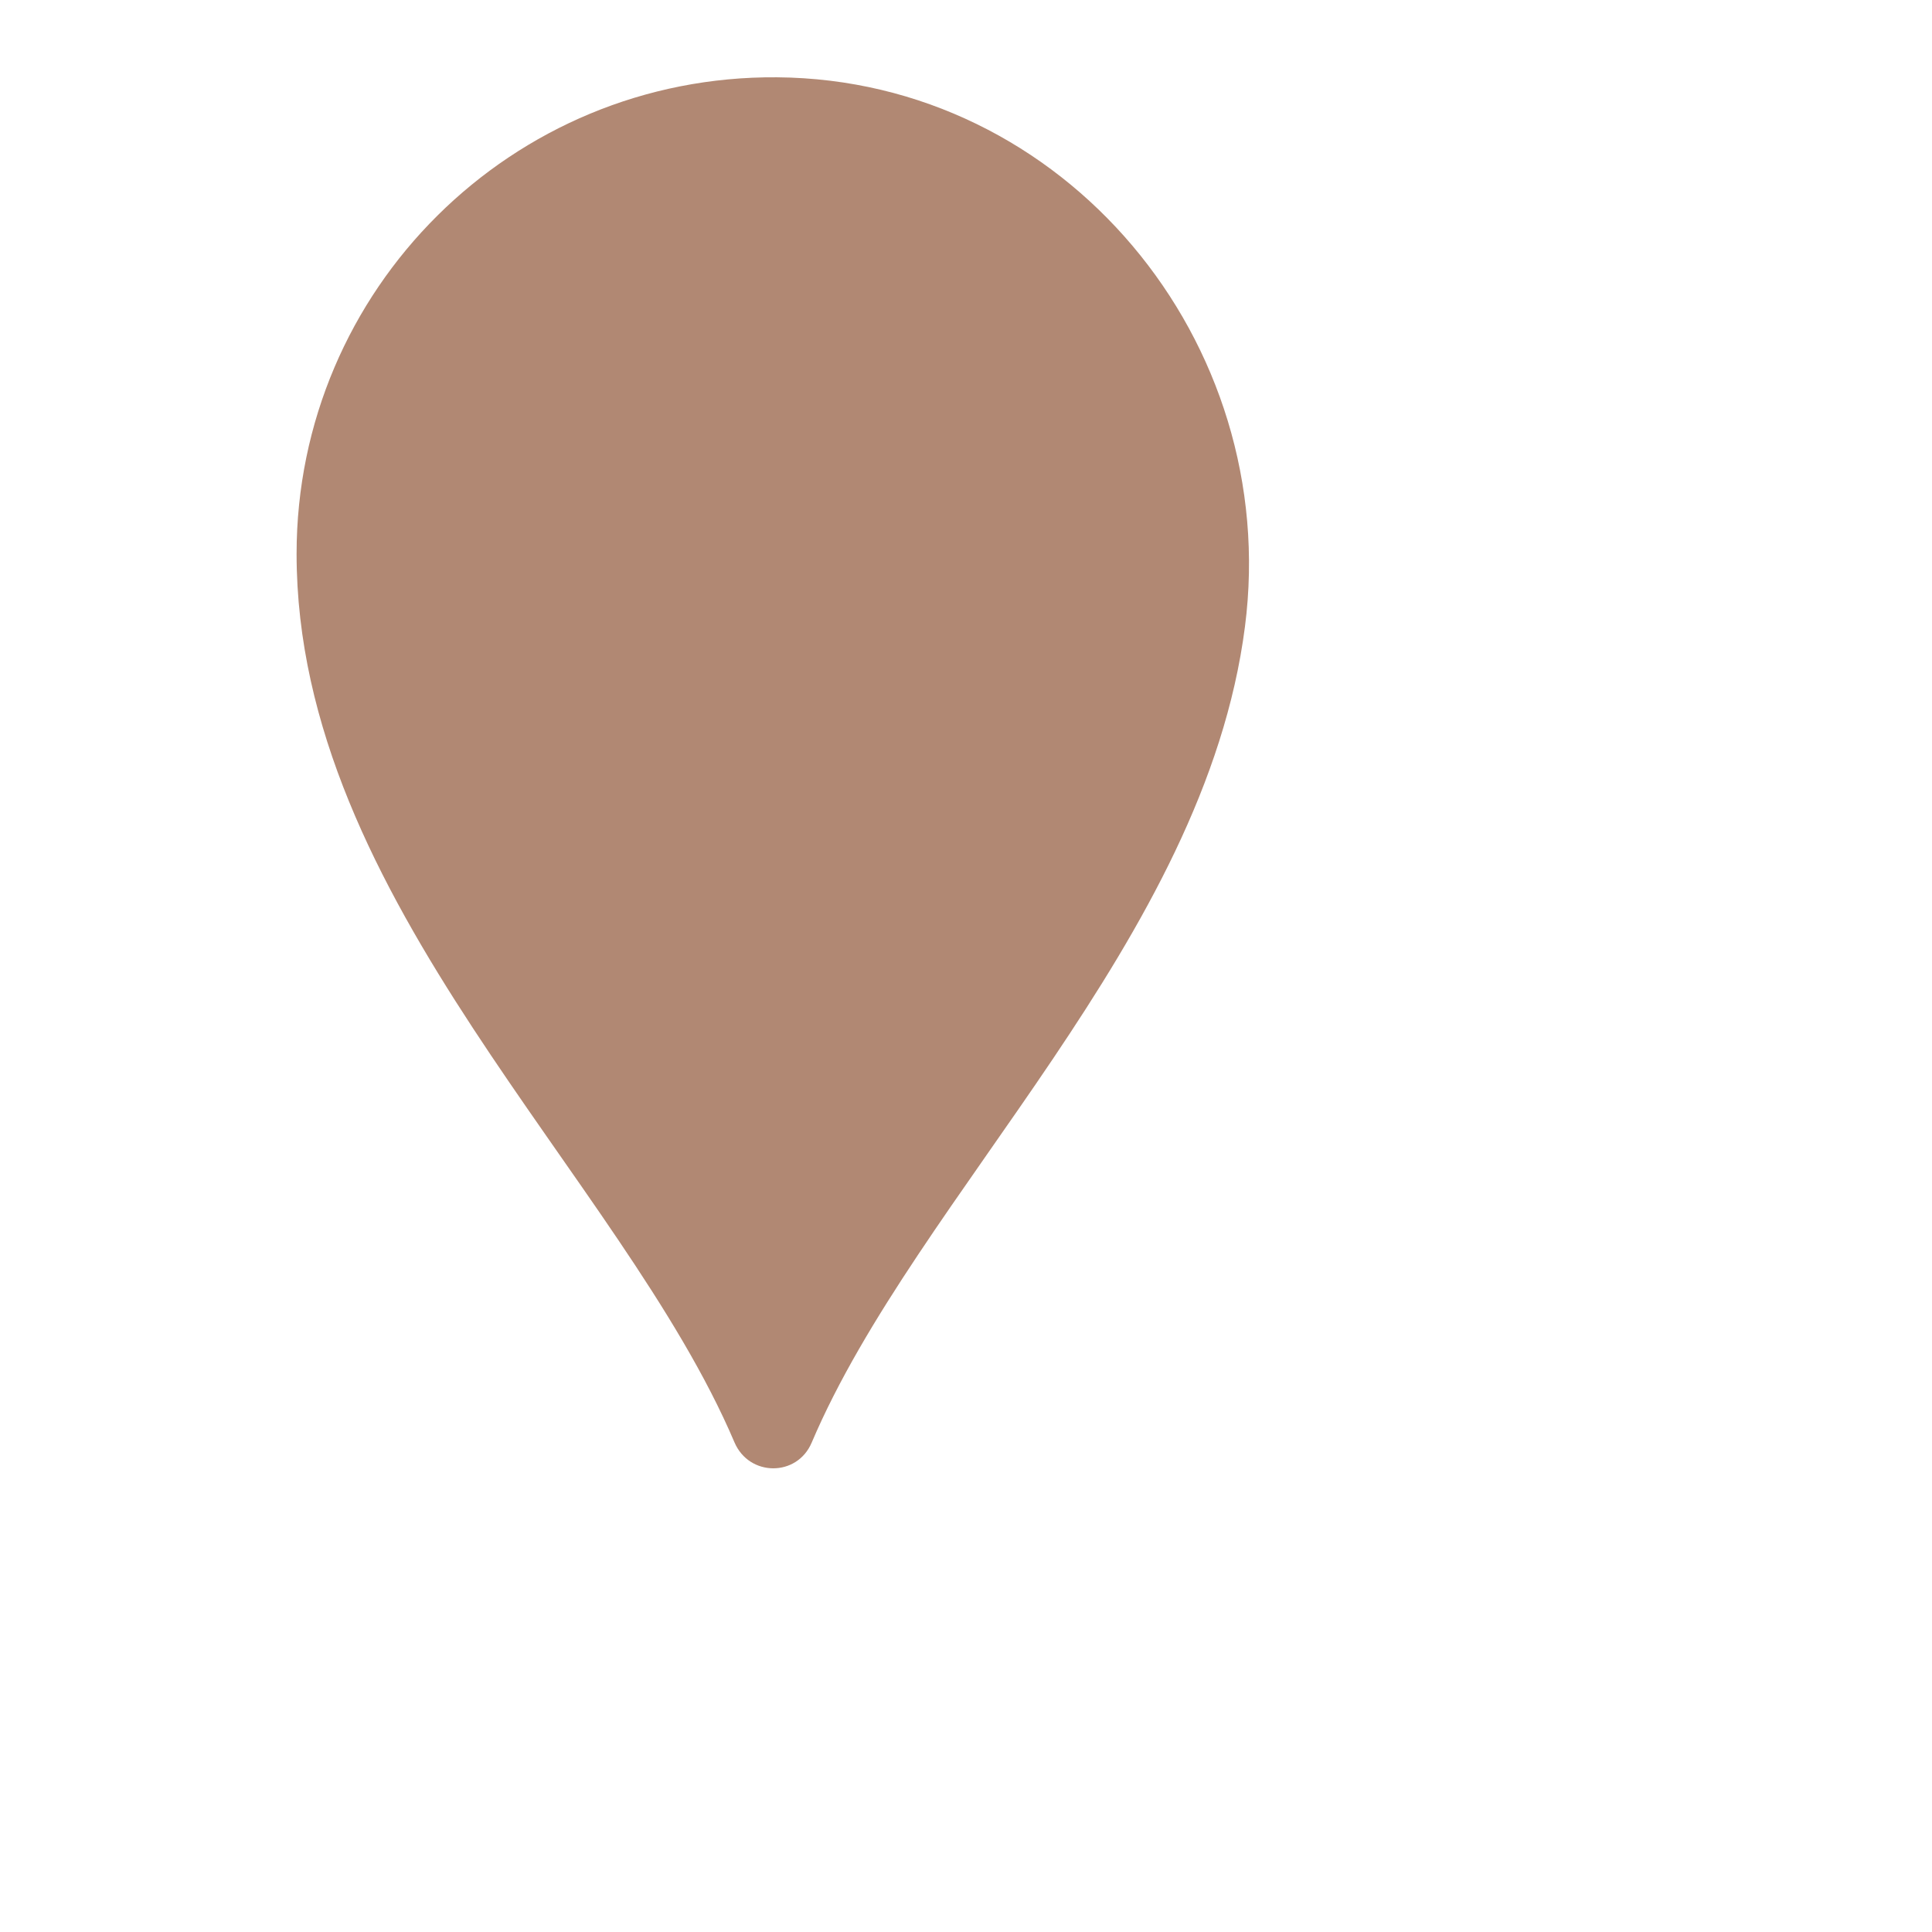
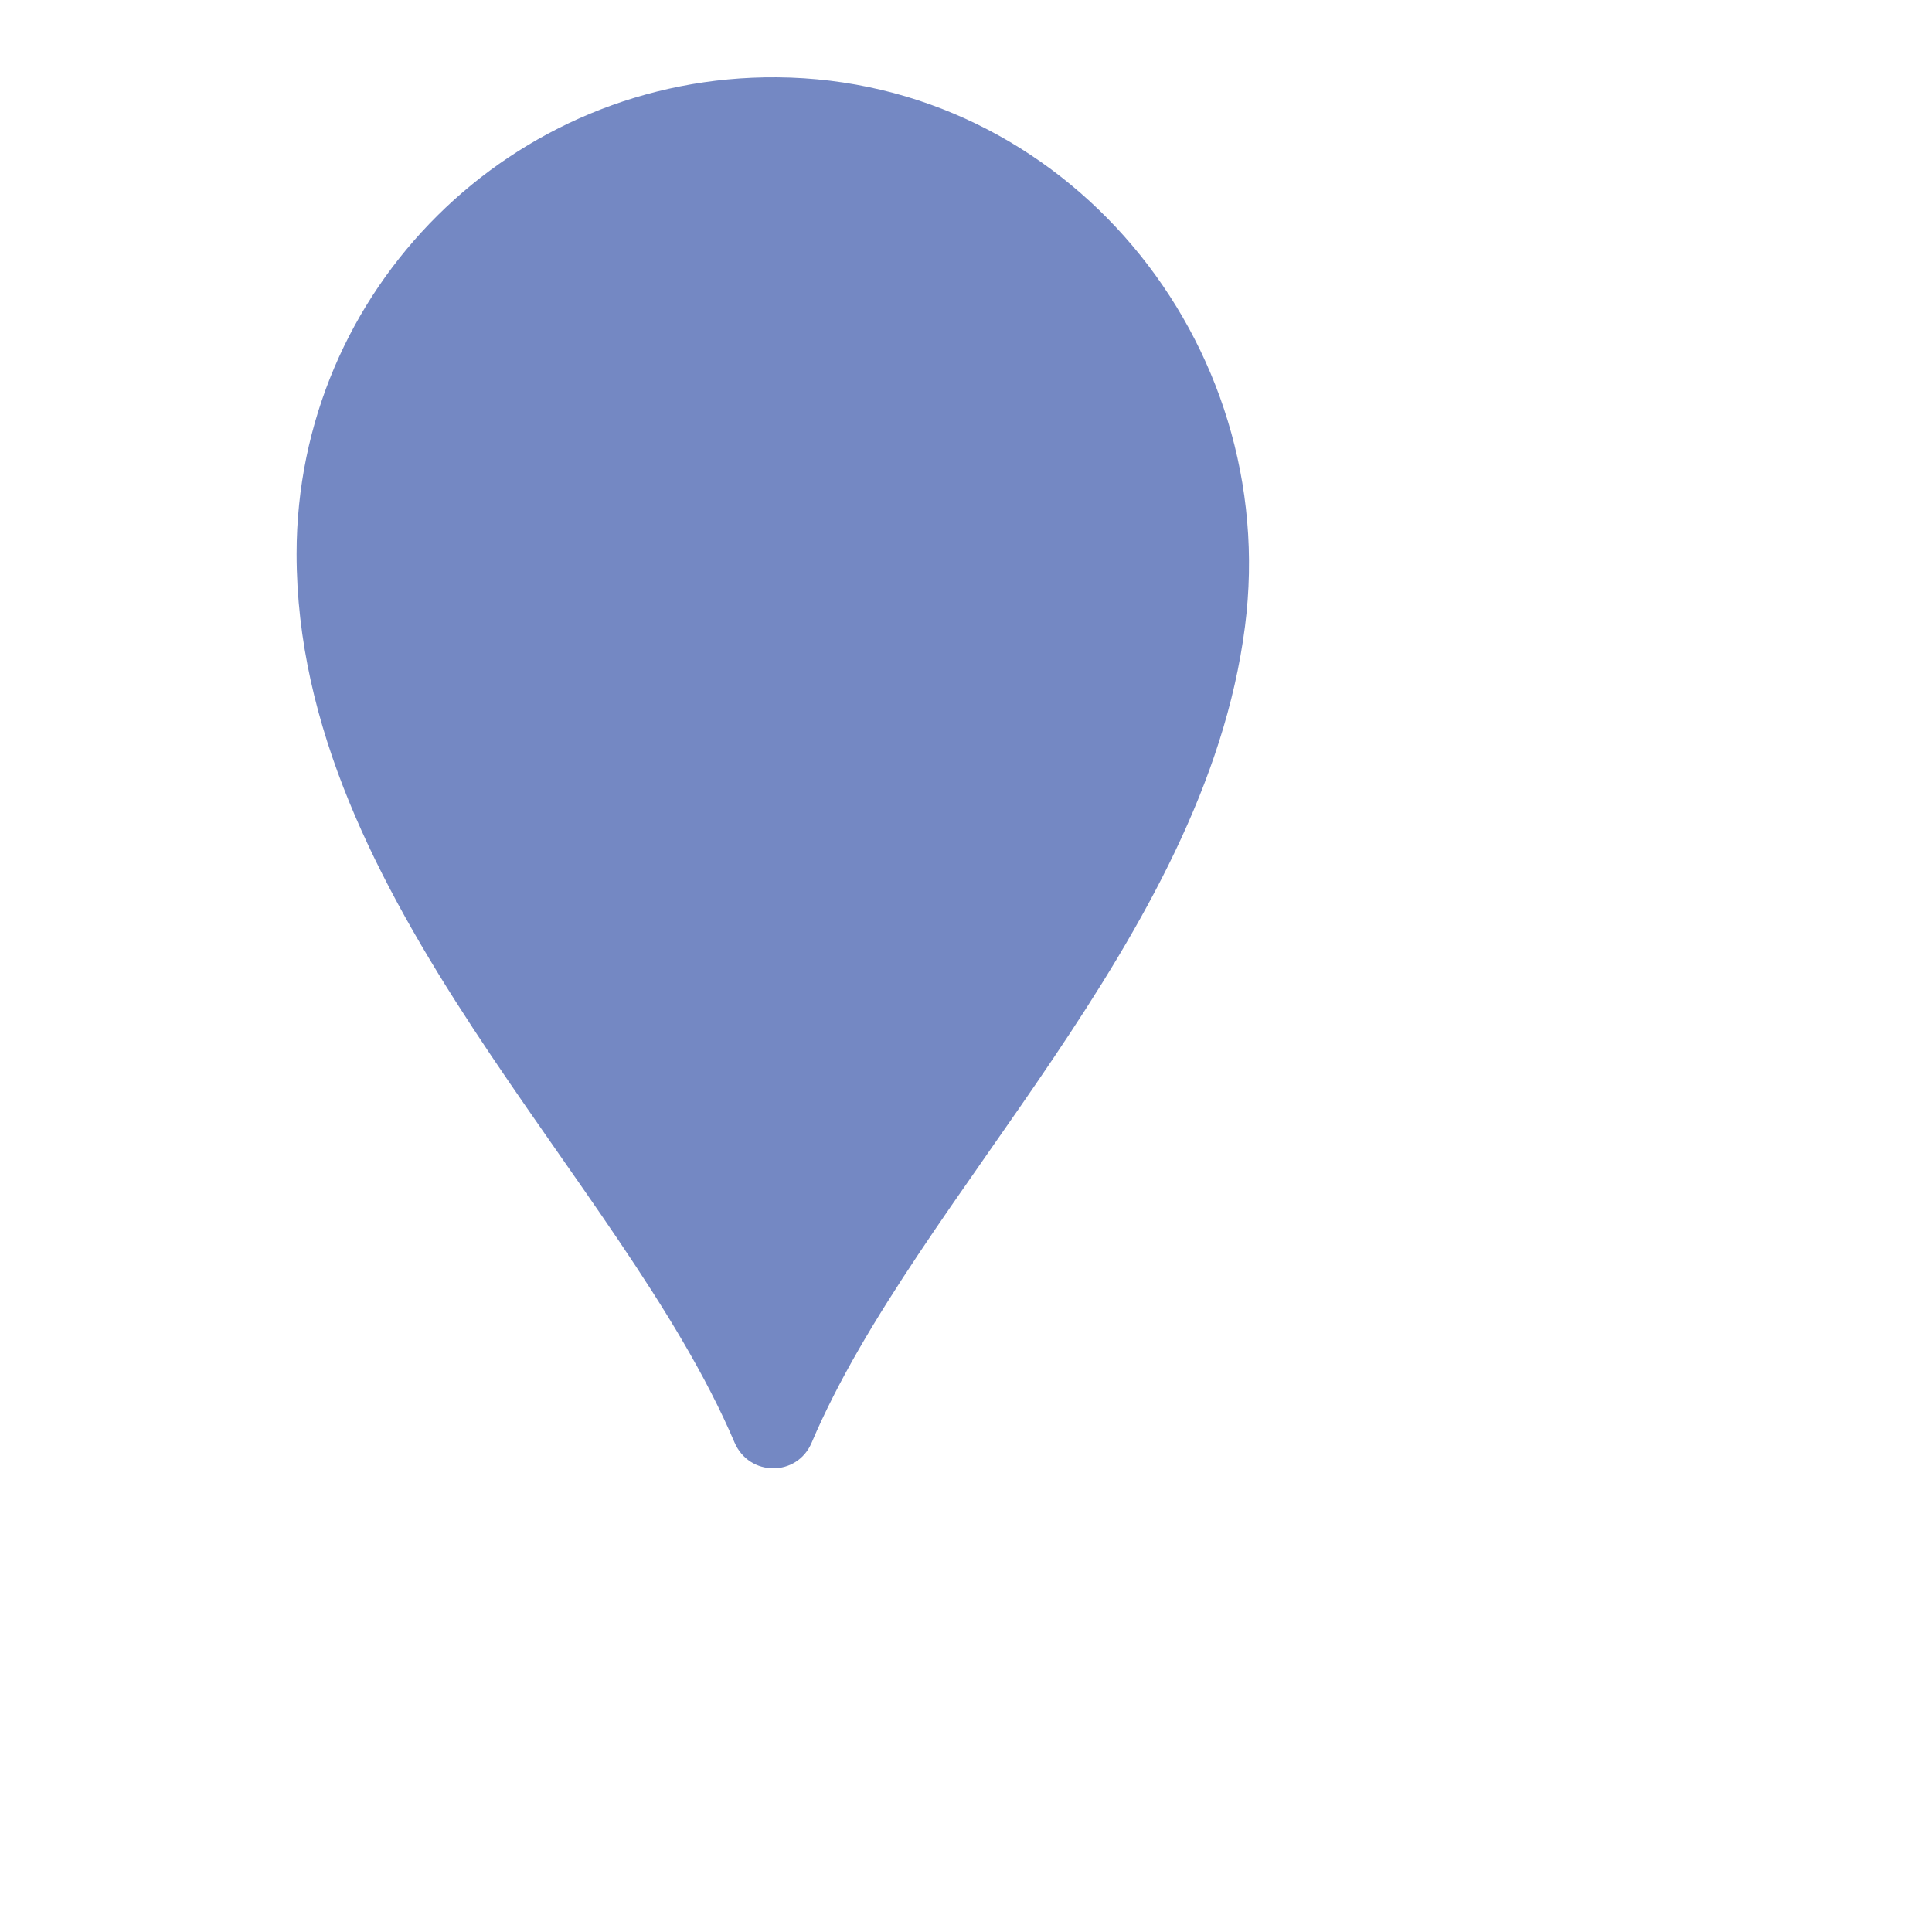
<svg xmlns="http://www.w3.org/2000/svg" xml:space="preserve" viewBox="0 0 100 100" y="0px" x="0px" id="圖層_1" version="1.1" width="64px" height="64px" style="width:100%;height:100%;background-size:initial;background-repeat-y:initial;background-repeat-x:initial;background-position-y:initial;background-position-x:initial;background-origin:initial;background-color:initial;background-clip:initial;background-attachment:initial;animation-play-state:paused">
  <g class="ldl-scale" style="transform-origin:50% 50%;transform:rotate(0deg) scale(0.8, 0.8);animation-play-state:paused">
-     <path d="M80.549,40.542c-2.606,20.272-21.22,36.758-28.035,52.798 c-0.947,2.229-4.046,2.205-4.995-0.023C40.174,76.059,19.189,58.284,19.189,35.832 c0-17.111,13.939-30.967,31.082-30.831C68.873,5.148,82.921,22.091,80.549,40.542z" fill="#F47E60" style="fill:rgb(177, 136, 115);animation-play-state:paused" />
+     <path d="M80.549,40.542c-2.606,20.272-21.22,36.758-28.035,52.798 c-0.947,2.229-4.046,2.205-4.995-0.023C40.174,76.059,19.189,58.284,19.189,35.832 c0-17.111,13.939-30.967,31.082-30.831C68.873,5.148,82.921,22.091,80.549,40.542z" fill="#F47E60" style="fill:rgb(116, 136, 195);animation-play-state:paused" />
  </g>
</svg>
